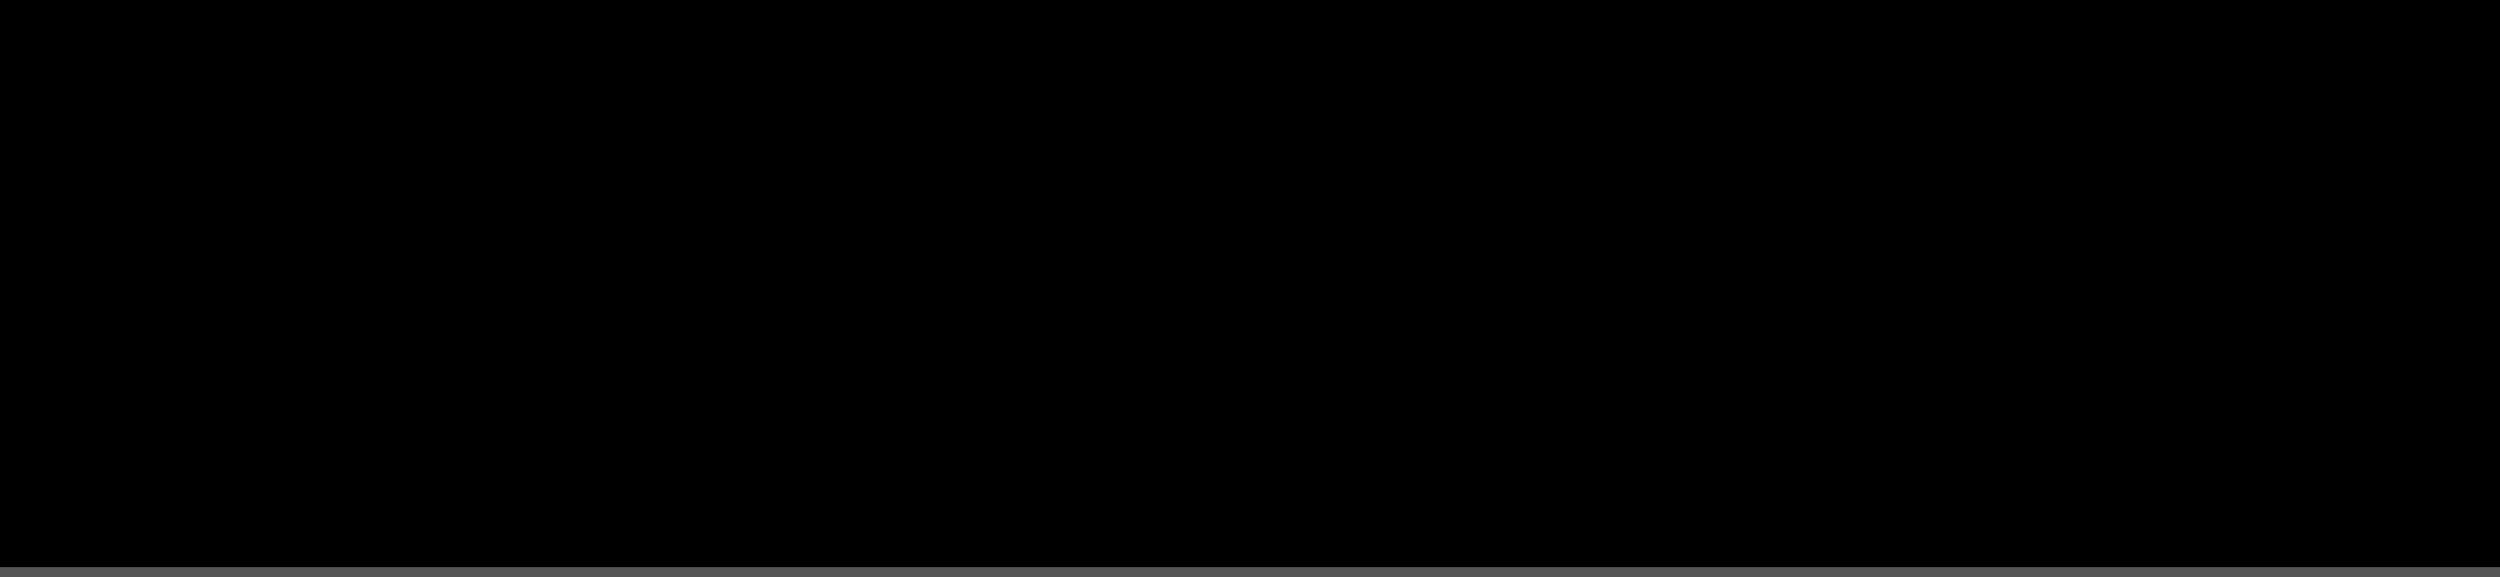
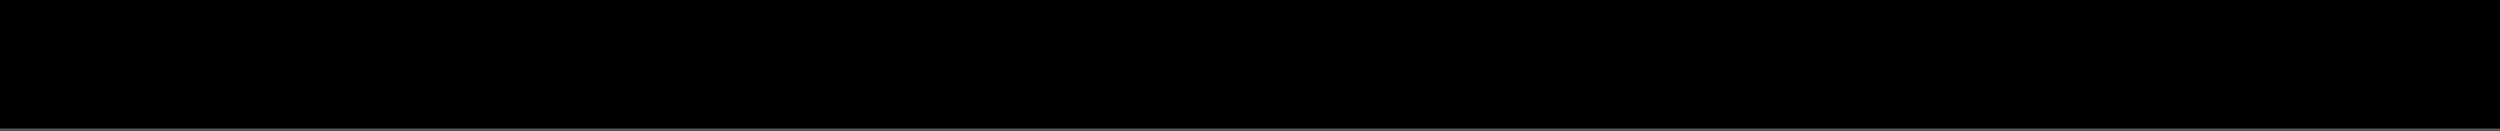
- <svg xmlns="http://www.w3.org/2000/svg" width="260" height="60" viewBox="0 0 260 60" fill="none">
-   <g filter="url(#filter0_i_30_32928)">
-     <path d="M0 0H260V60H0V0Z" fill="black" />
+ <svg xmlns="http://www.w3.org/2000/svg" width="1440" height="75" viewBox="0 0 1440 75" fill="none">
+   <g filter="url(#filter0_i_97_1281)">
+     <path d="M0 0H1440V75H0V0Z" fill="black" />
  </g>
  <defs>
-     <filter id="filter0_i_30_32928" x="0" y="0" width="260" height="60" filterUnits="userSpaceOnUse" color-interpolation-filters="sRGB">
+     <filter id="filter0_i_97_1281" x="0" y="0" width="1440" height="75" filterUnits="userSpaceOnUse" color-interpolation-filters="sRGB">
      <feFlood flood-opacity="0" result="BackgroundImageFix" />
      <feBlend mode="normal" in="SourceGraphic" in2="BackgroundImageFix" result="shape" />
      <feColorMatrix in="SourceAlpha" type="matrix" values="0 0 0 0 0 0 0 0 0 0 0 0 0 0 0 0 0 0 127 0" result="hardAlpha" />
      <feOffset dy="-1" />
      <feComposite in2="hardAlpha" operator="arithmetic" k2="-1" k3="1" />
      <feColorMatrix type="matrix" values="0 0 0 0 0.333 0 0 0 0 0.333 0 0 0 0 0.333 0 0 0 1 0" />
-       <feBlend mode="normal" in2="shape" result="effect1_innerShadow_30_32928" />
+       <feBlend mode="normal" in2="shape" result="effect1_innerShadow_97_1281" />
    </filter>
  </defs>
</svg>
